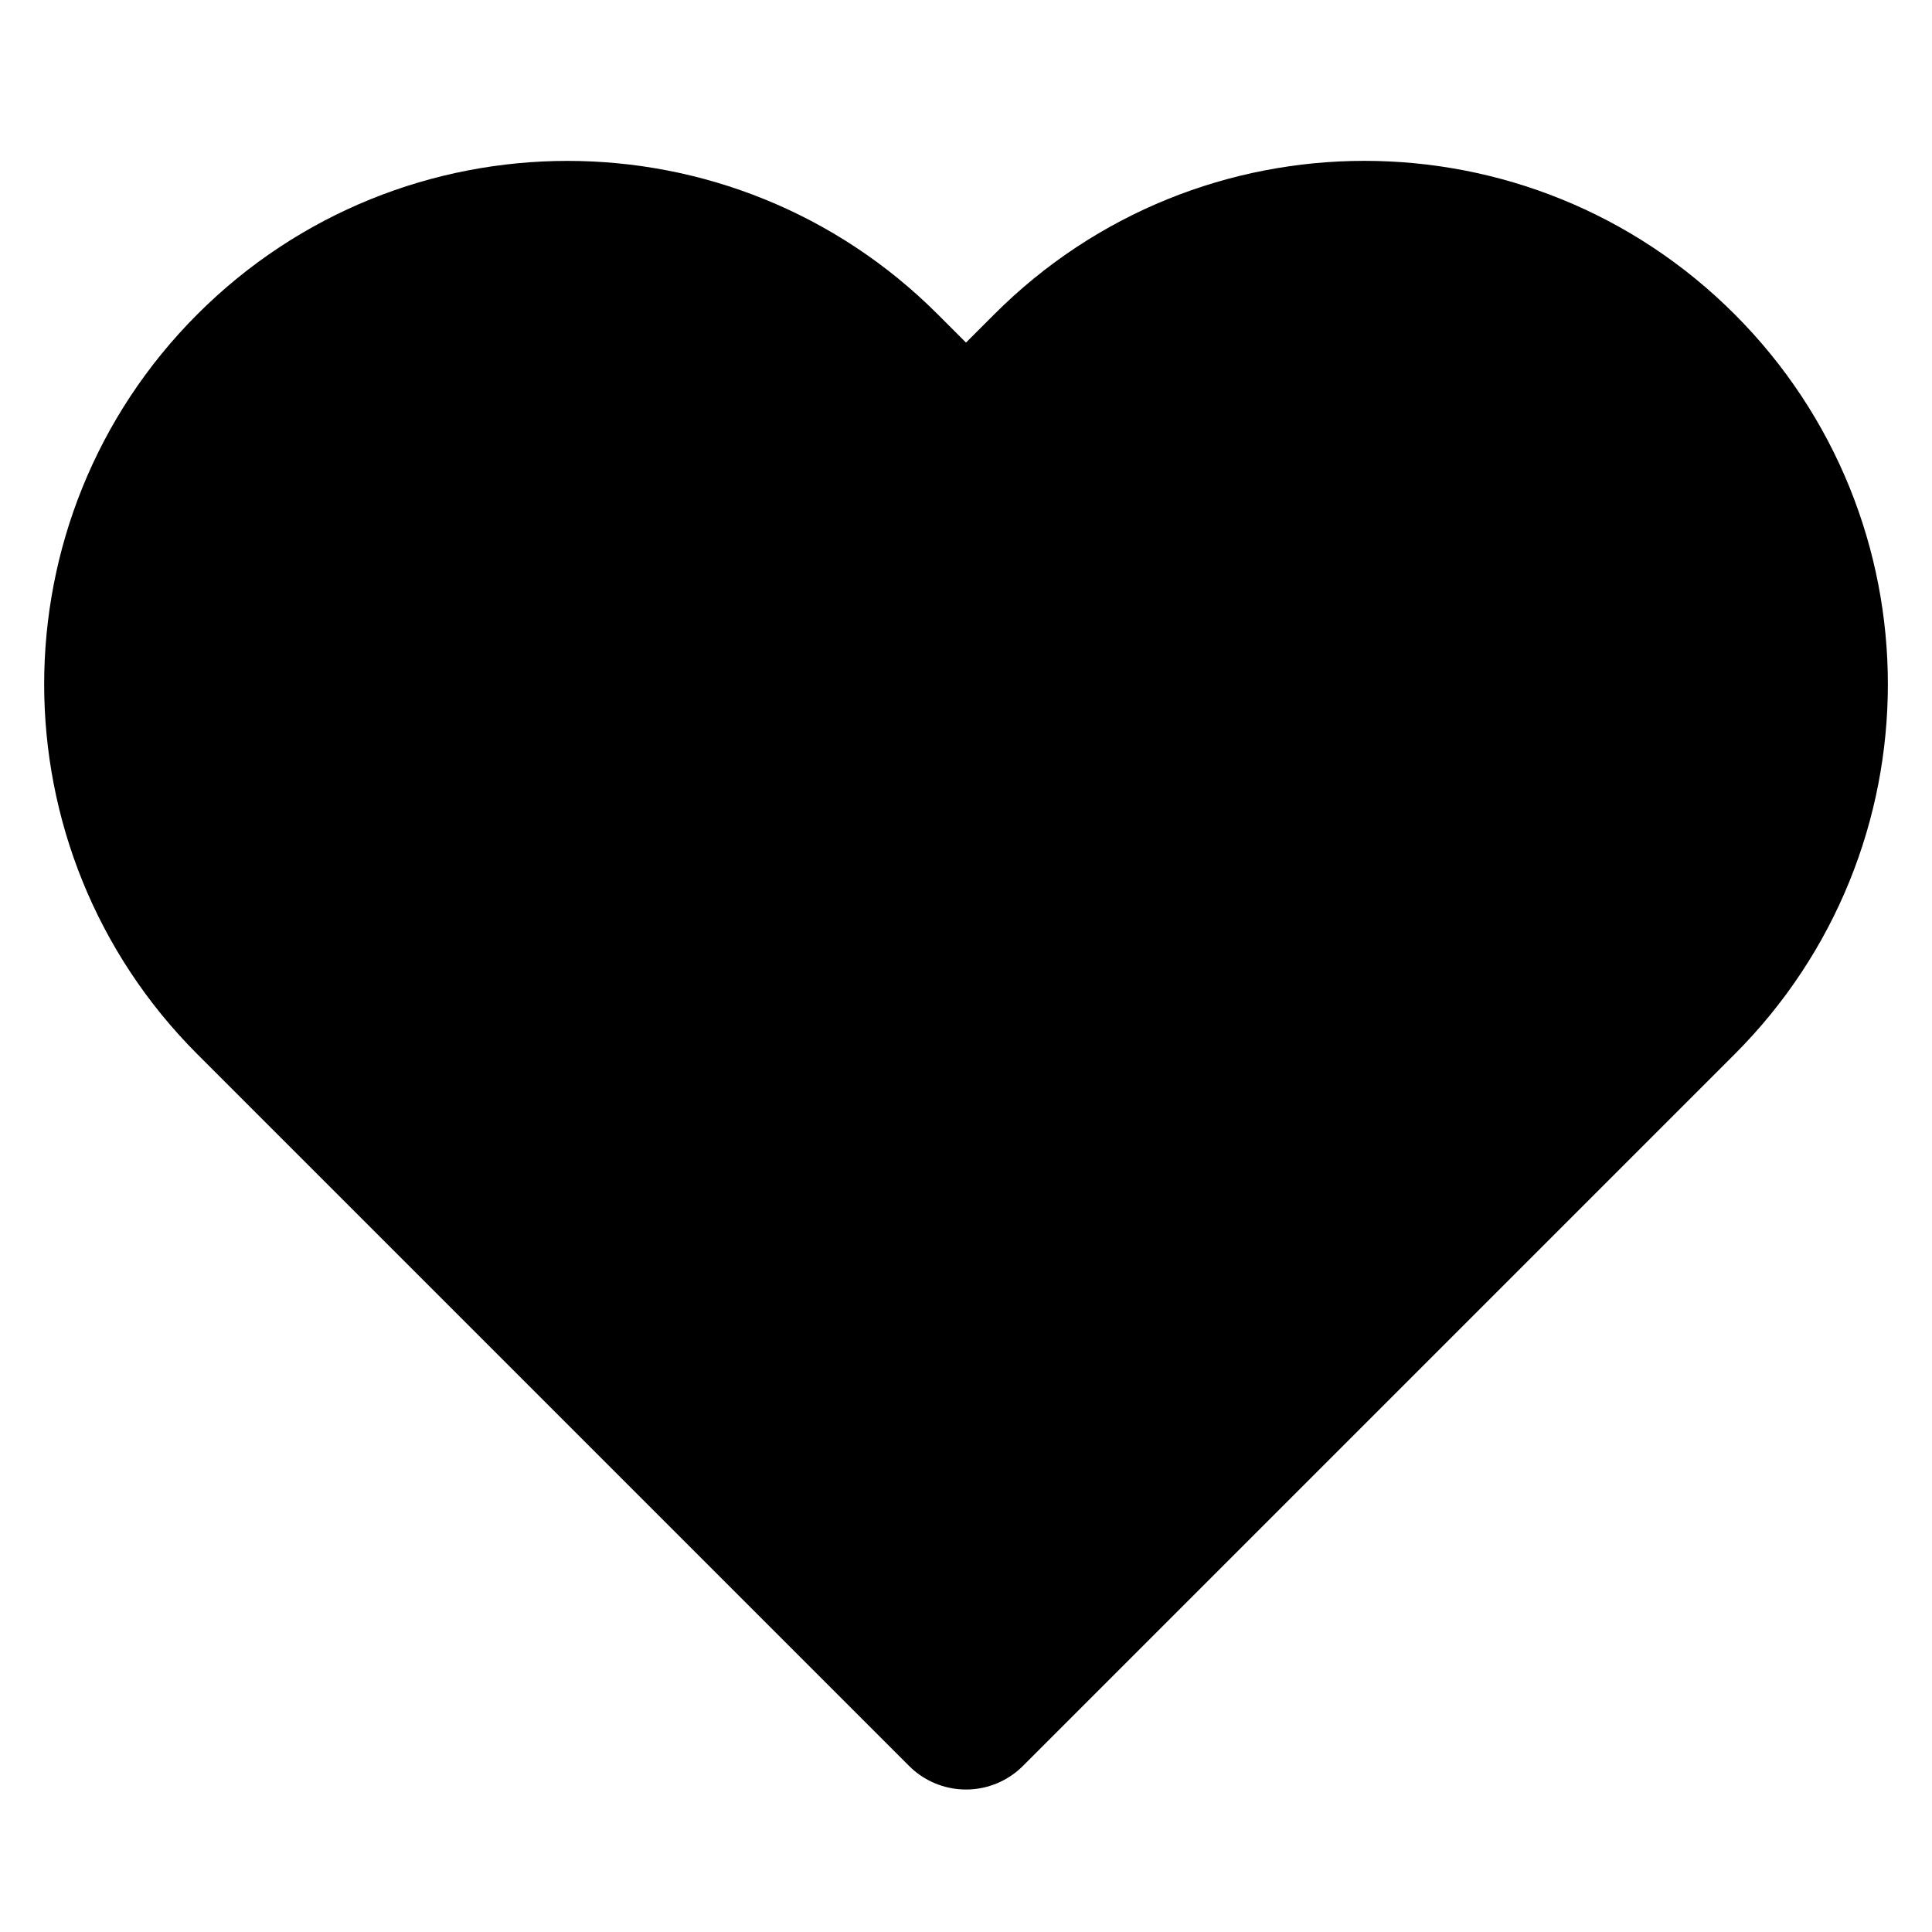
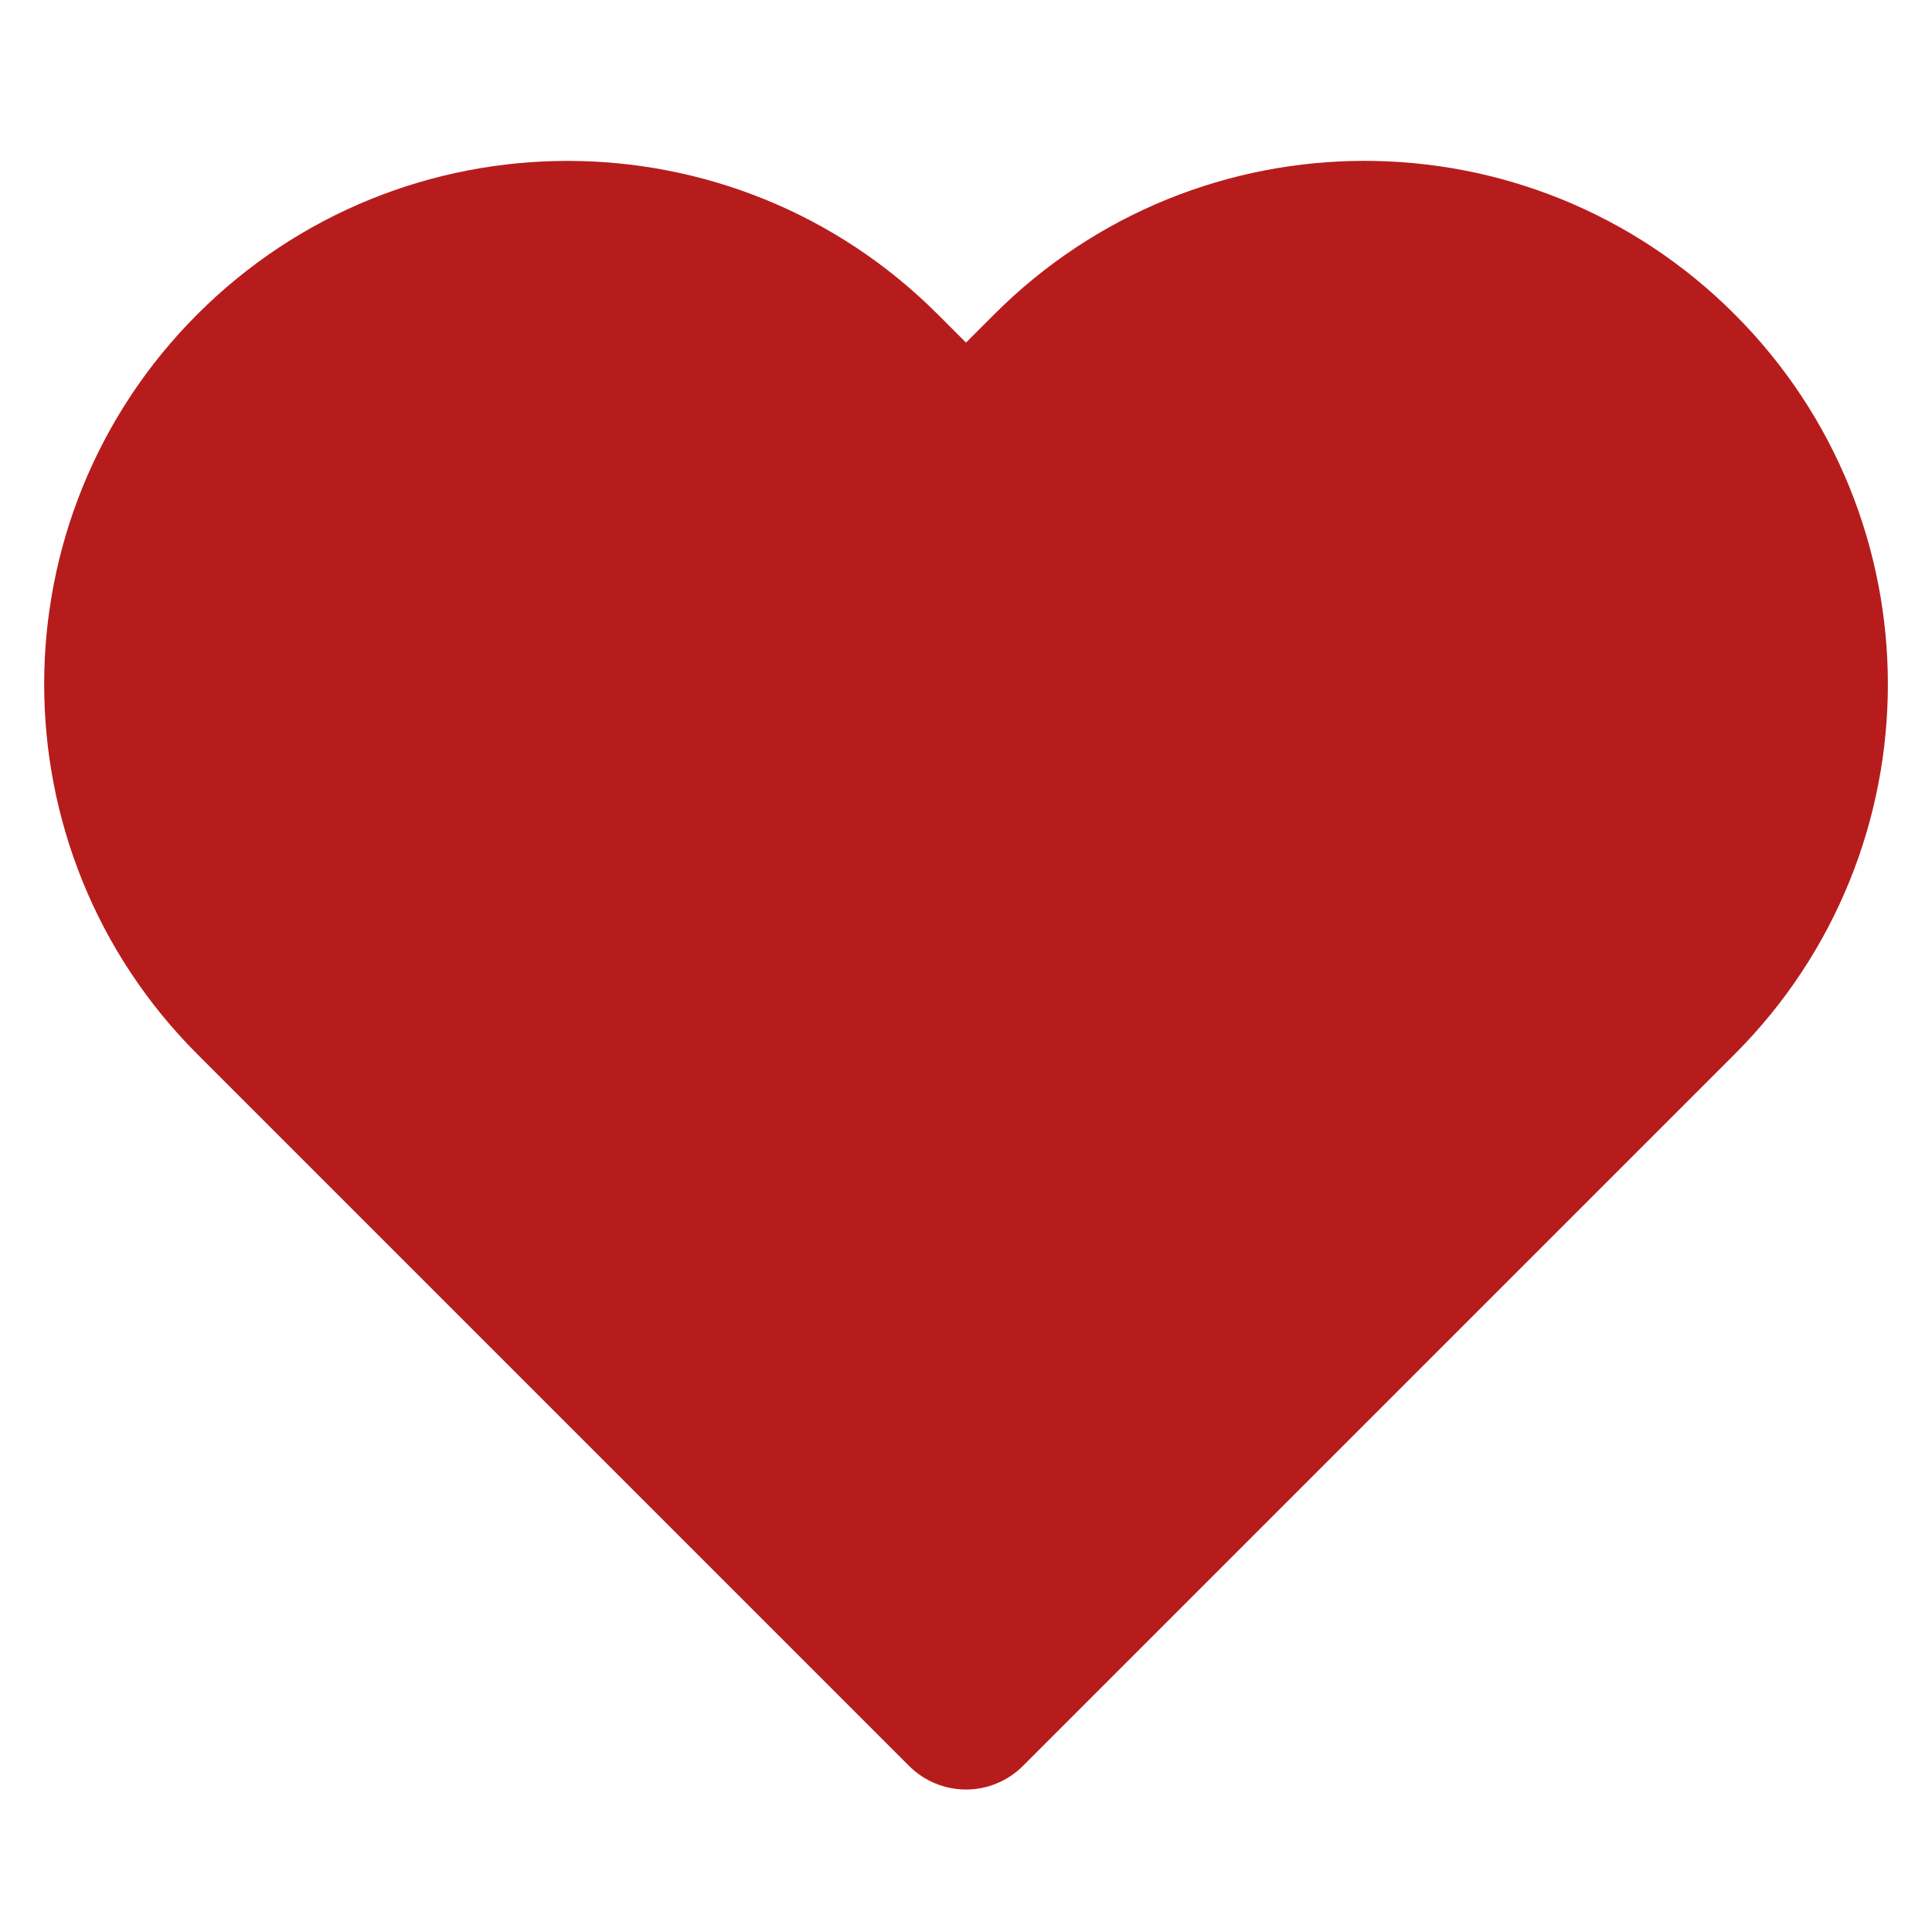
- <svg xmlns="http://www.w3.org/2000/svg" width="32" height="32" viewBox="0 0 24 24" fill="currentColor" stroke="currentColor" stroke-width="2" stroke-linecap="round" stroke-linejoin="round">
+ <svg xmlns="http://www.w3.org/2000/svg" width="32" height="32" viewBox="0 0 24 24" fill="#B71C1C" stroke="#B71C1C" stroke-width="2" stroke-linecap="round" stroke-linejoin="round">
  <path d="M20.84 4.61a5.5 5.5 0 0 0-7.78 0L12 5.67l-1.06-1.06a5.5 5.5 0 0 0-7.78 7.78l1.06 1.06L12 21.23l7.78-7.78 1.06-1.06a5.5 5.5 0 0 0 0-7.78z" />
</svg>
